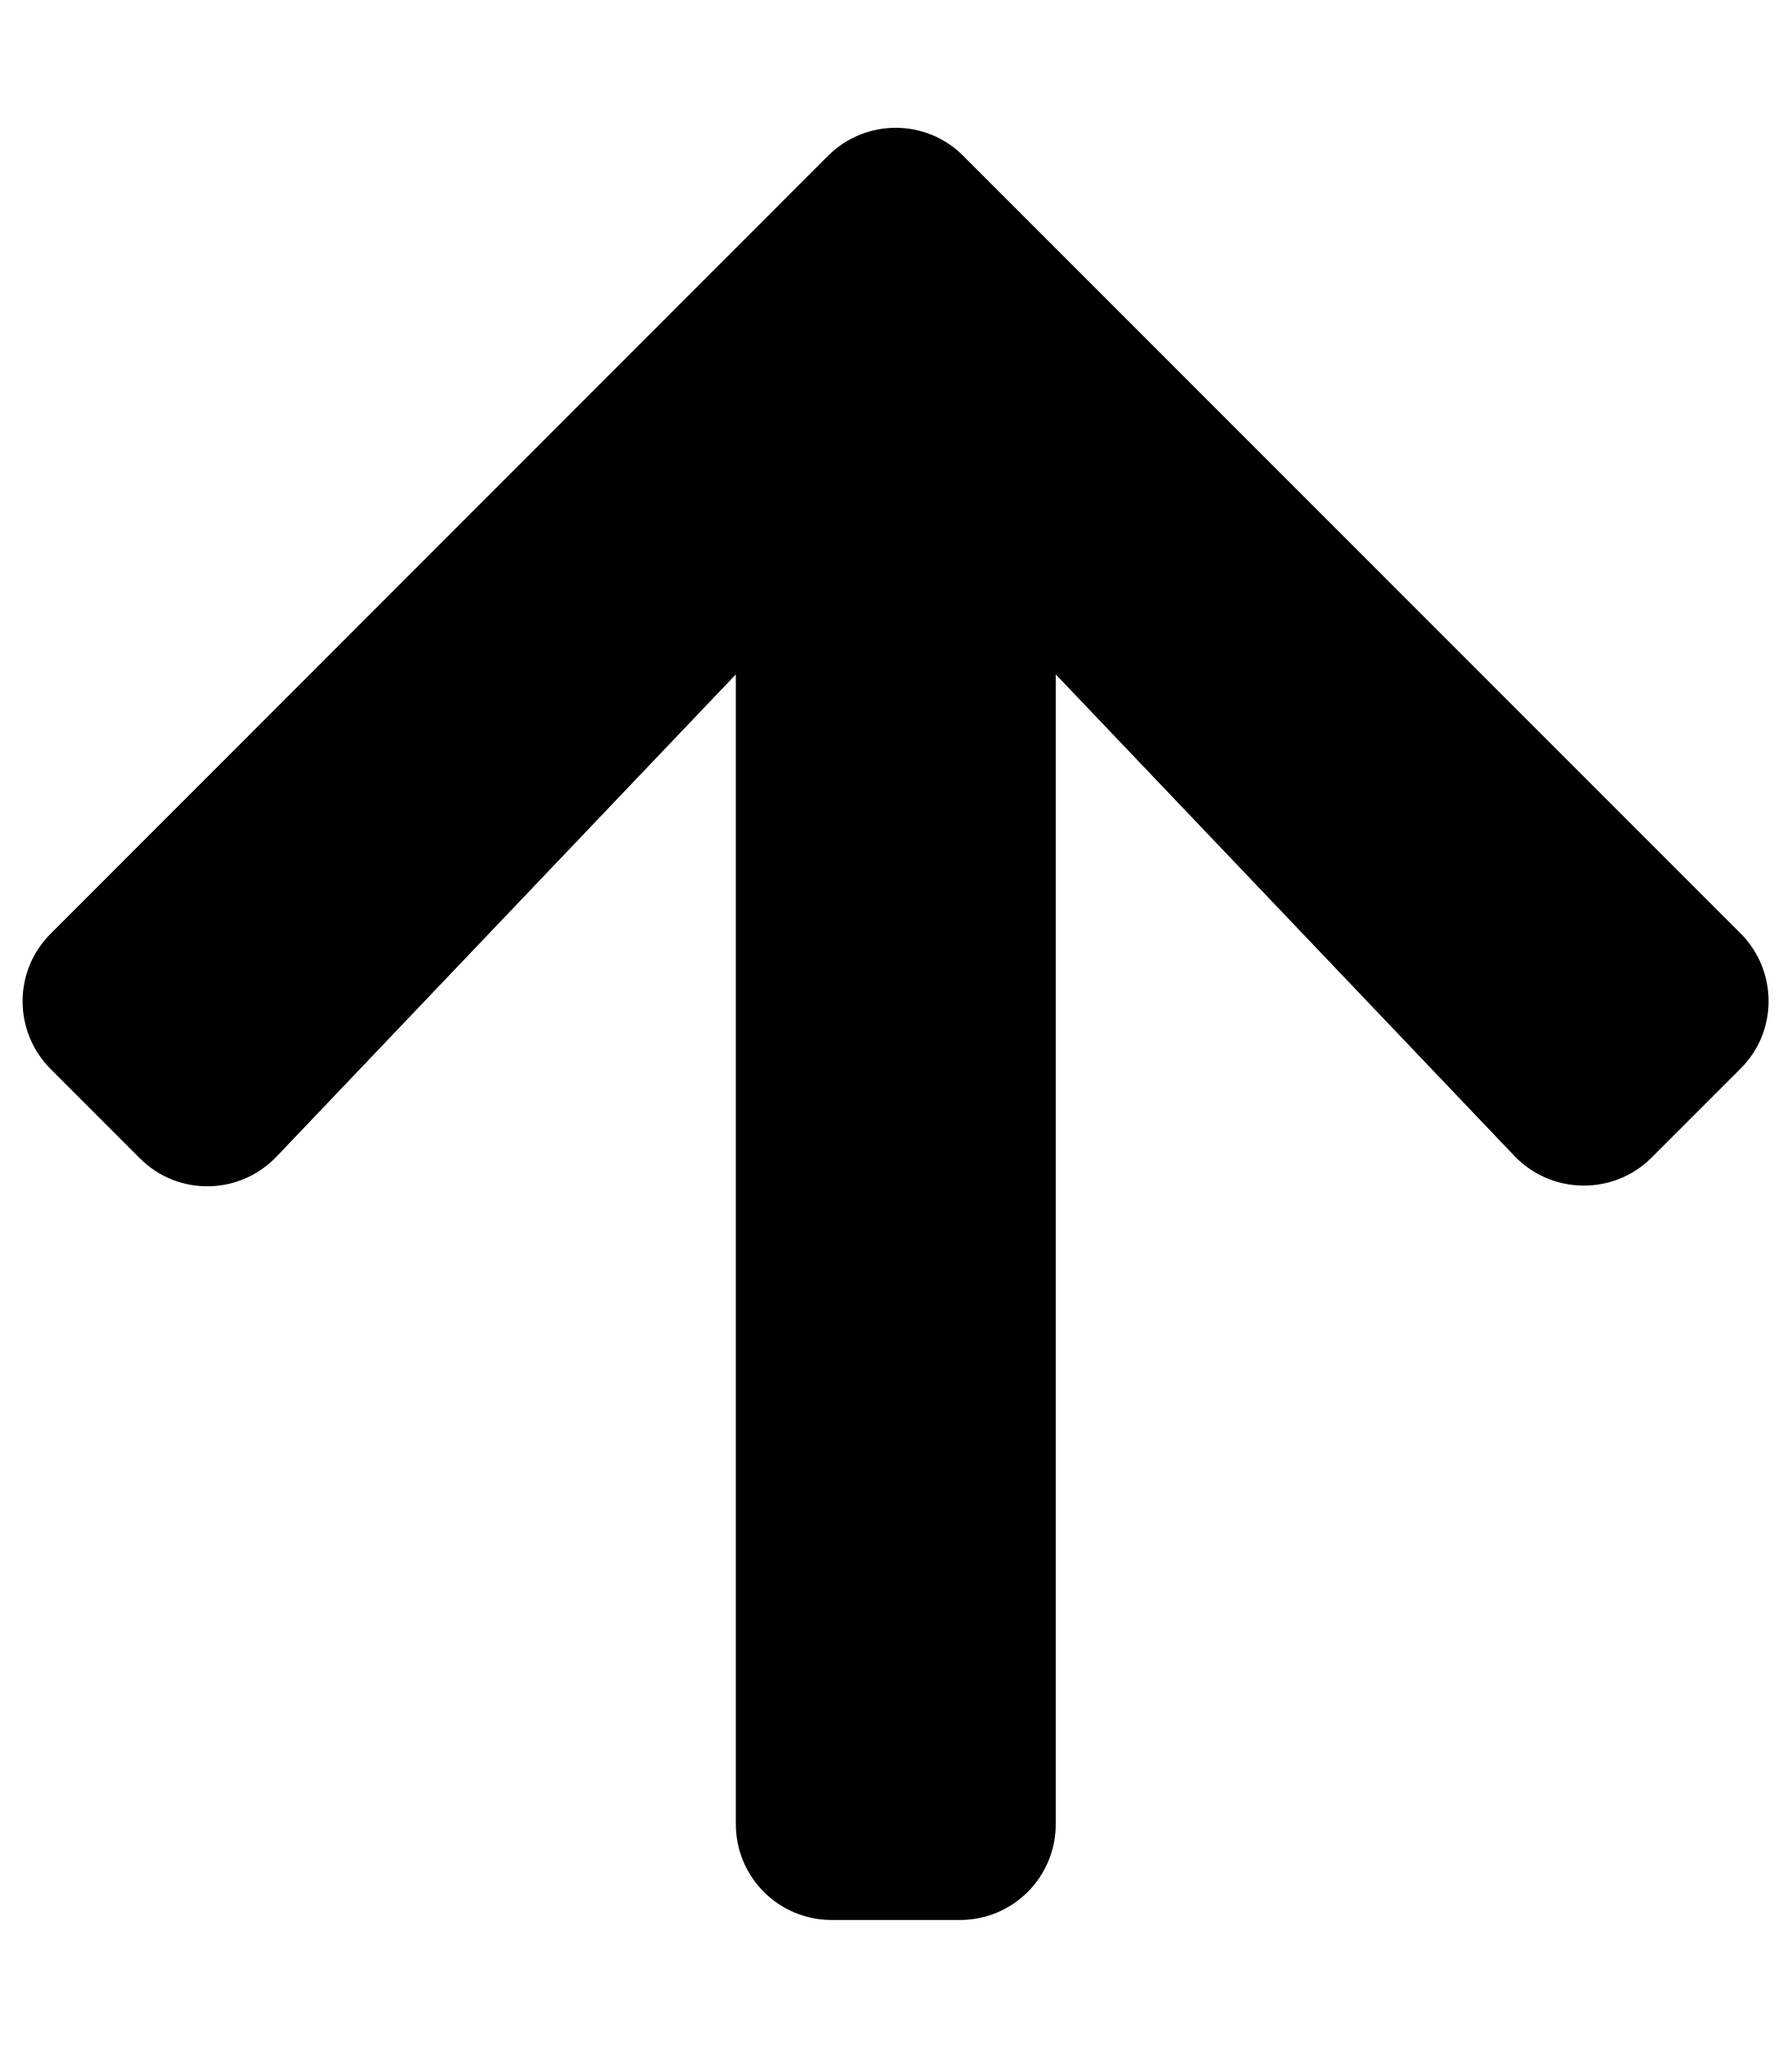
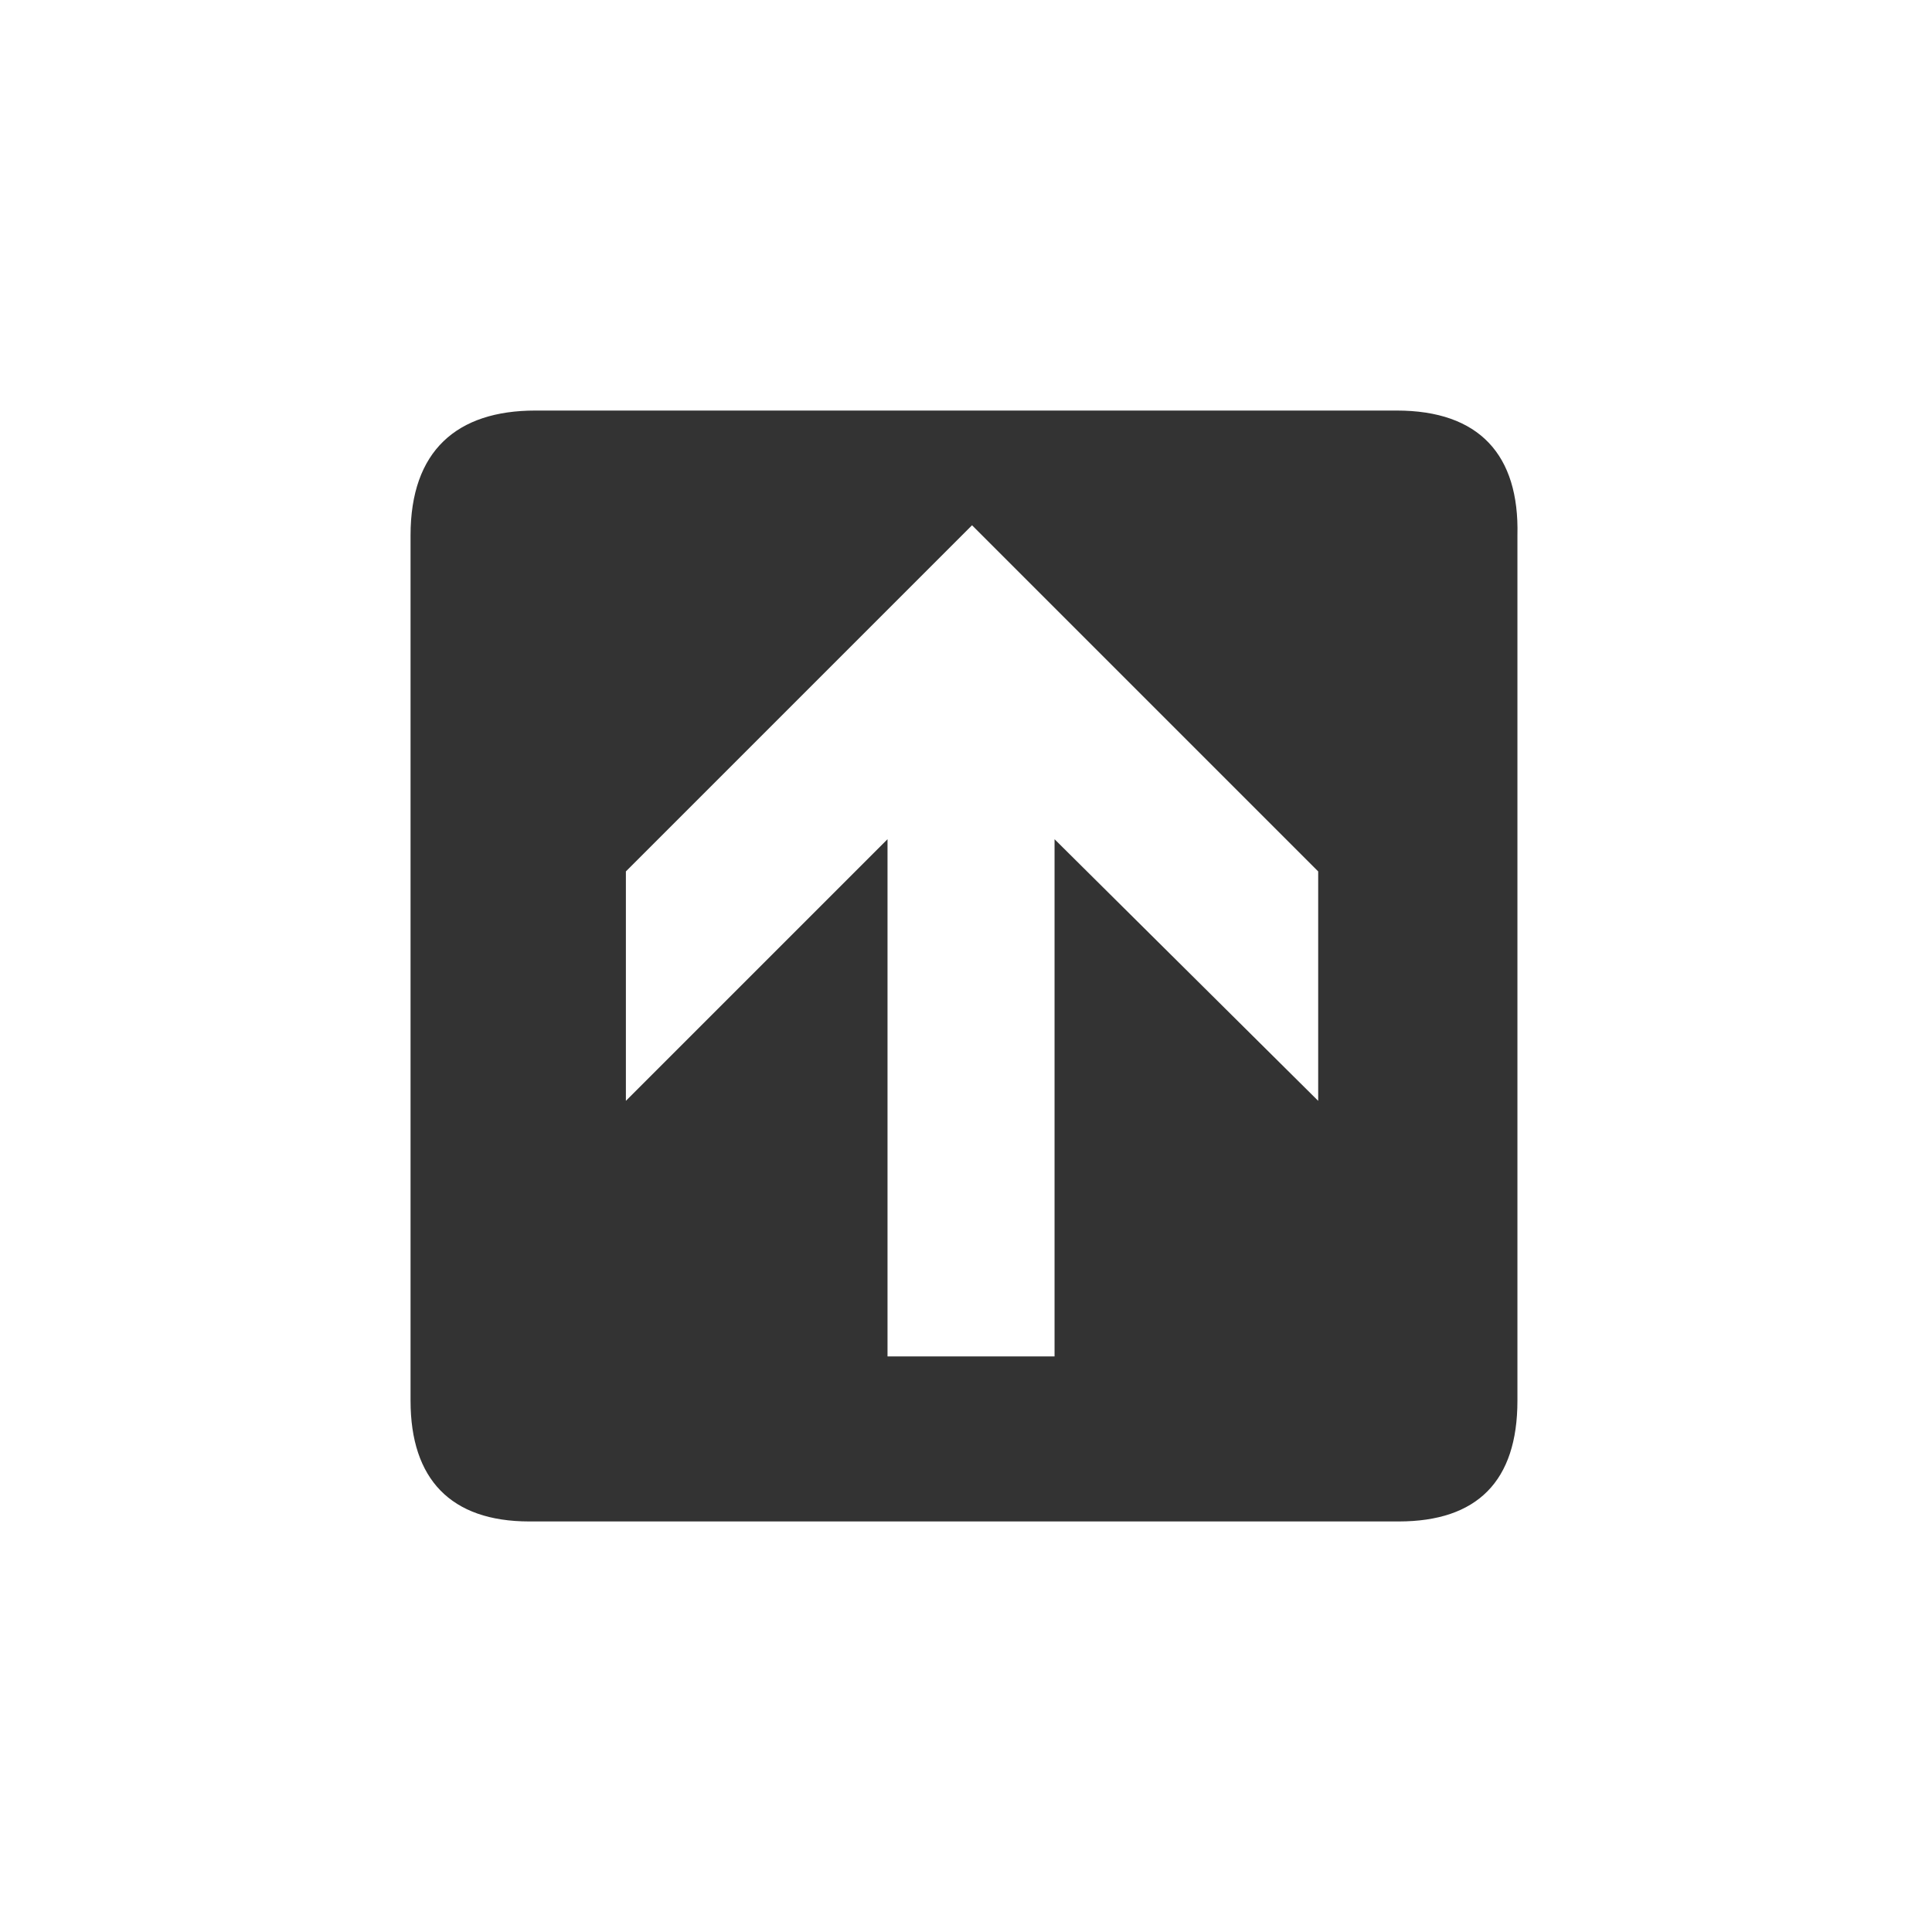
- <svg xmlns="http://www.w3.org/2000/svg" aria-hidden="true" focusable="false" data-prefix="fas" data-icon="arrow-up" class="svg-inline--fa fa-arrow-up fa-w-14" role="img" viewBox="0 0 448 512">
-   <path fill="currentColor" d="M34.9 289.5l-22.2-22.2c-9.4-9.4-9.4-24.6 0-33.9L207 39c9.4-9.4 24.6-9.4 33.9 0l194.3 194.3c9.4 9.4 9.4 24.6 0 33.9L413 289.4c-9.5 9.5-25 9.3-34.3-.4L264 168.6V456c0 13.3-10.7 24-24 24h-32c-13.3 0-24-10.7-24-24V168.6L69.2 289.1c-9.3 9.8-24.8 10-34.3.4z" />
+ <svg xmlns="http://www.w3.org/2000/svg" version="1.1" id="Layer_1" x="0px" y="0px" viewBox="0 0 96 96" style="enable-background:new 0 0 96 96;" xml:space="preserve">
+   <style type="text/css">
+ 	.st0{fill:#333333;}
+ </style>
+   <g id="XMLID_2_">
+     <path id="XMLID_9_" class="st0" d="M69.4,20.4c0,0-42.8,0-42.8,0c-3.9,0-6.2,2-6.2,6.2v43c0,3.9,2,6,5.9,6h43.2c3.9,0,5.9-2,5.9-6   v-43C75.5,22.6,73.5,20.4,69.4,20.4z M65.6,54.8L52.4,41.7v25.7h-8.3V41.7l-13,13l0-11.4l17.2-17.2l17.2,17.2V54.8z" />
+   </g>
</svg>
